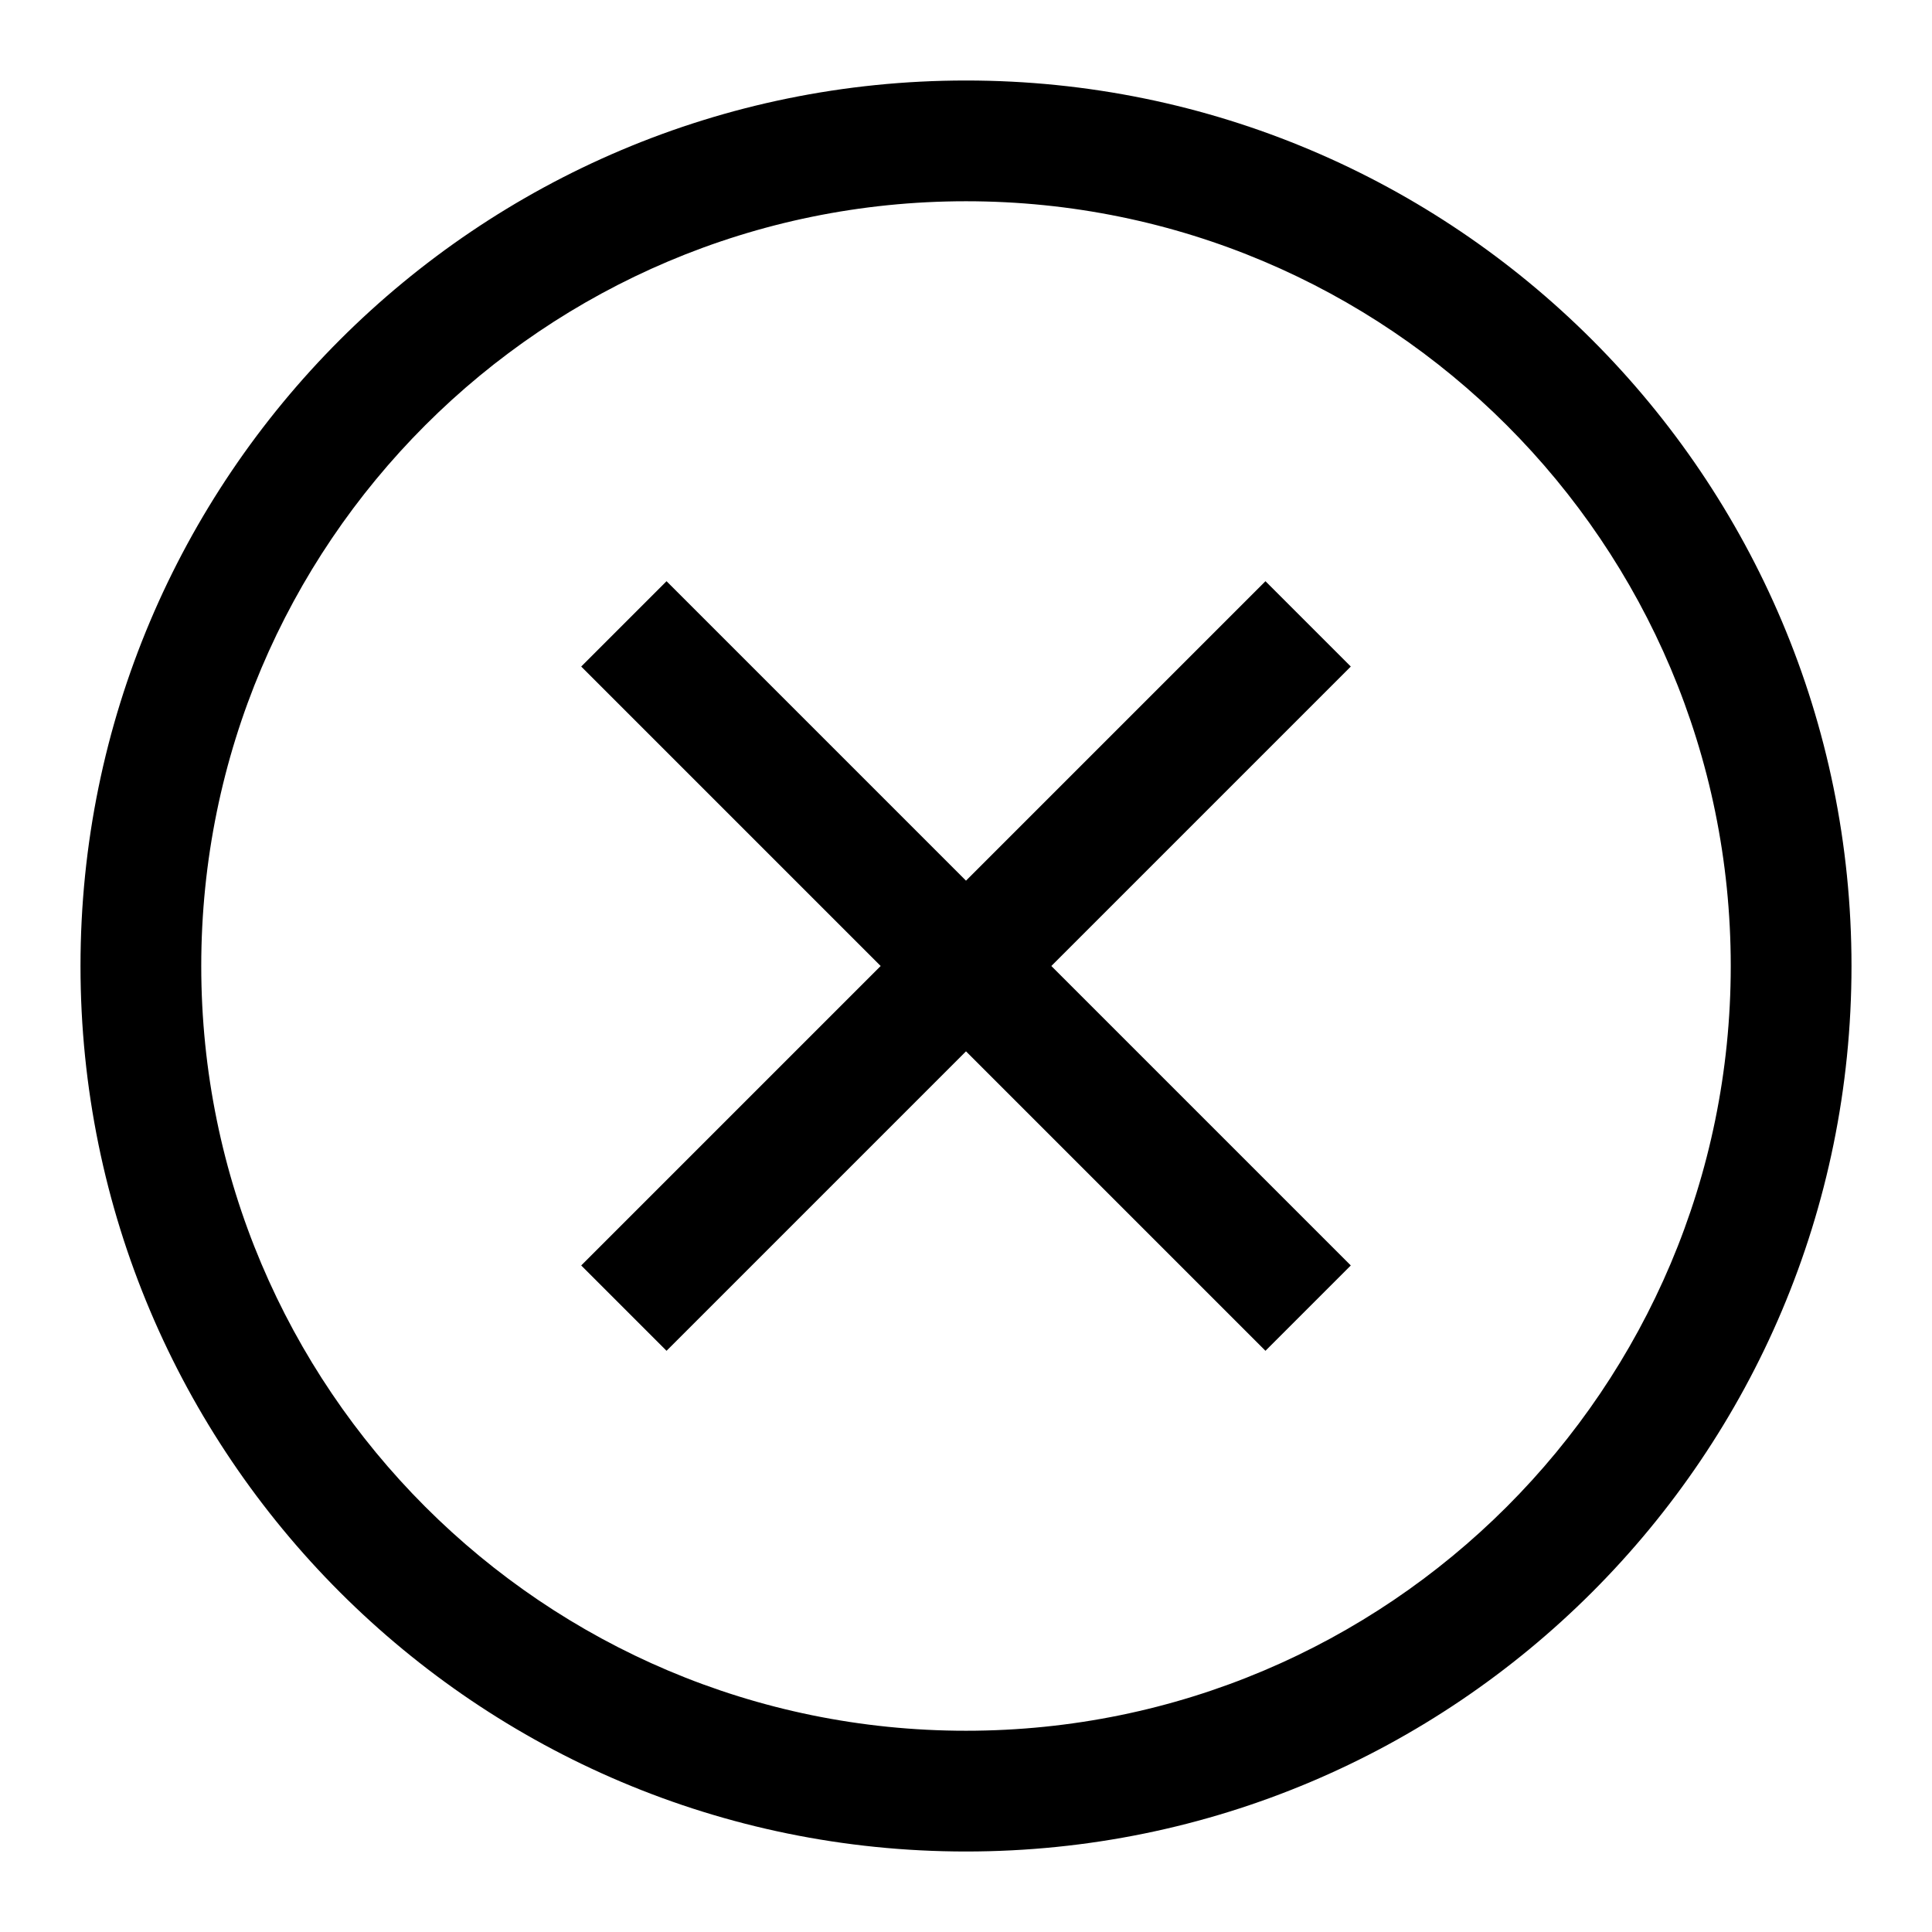
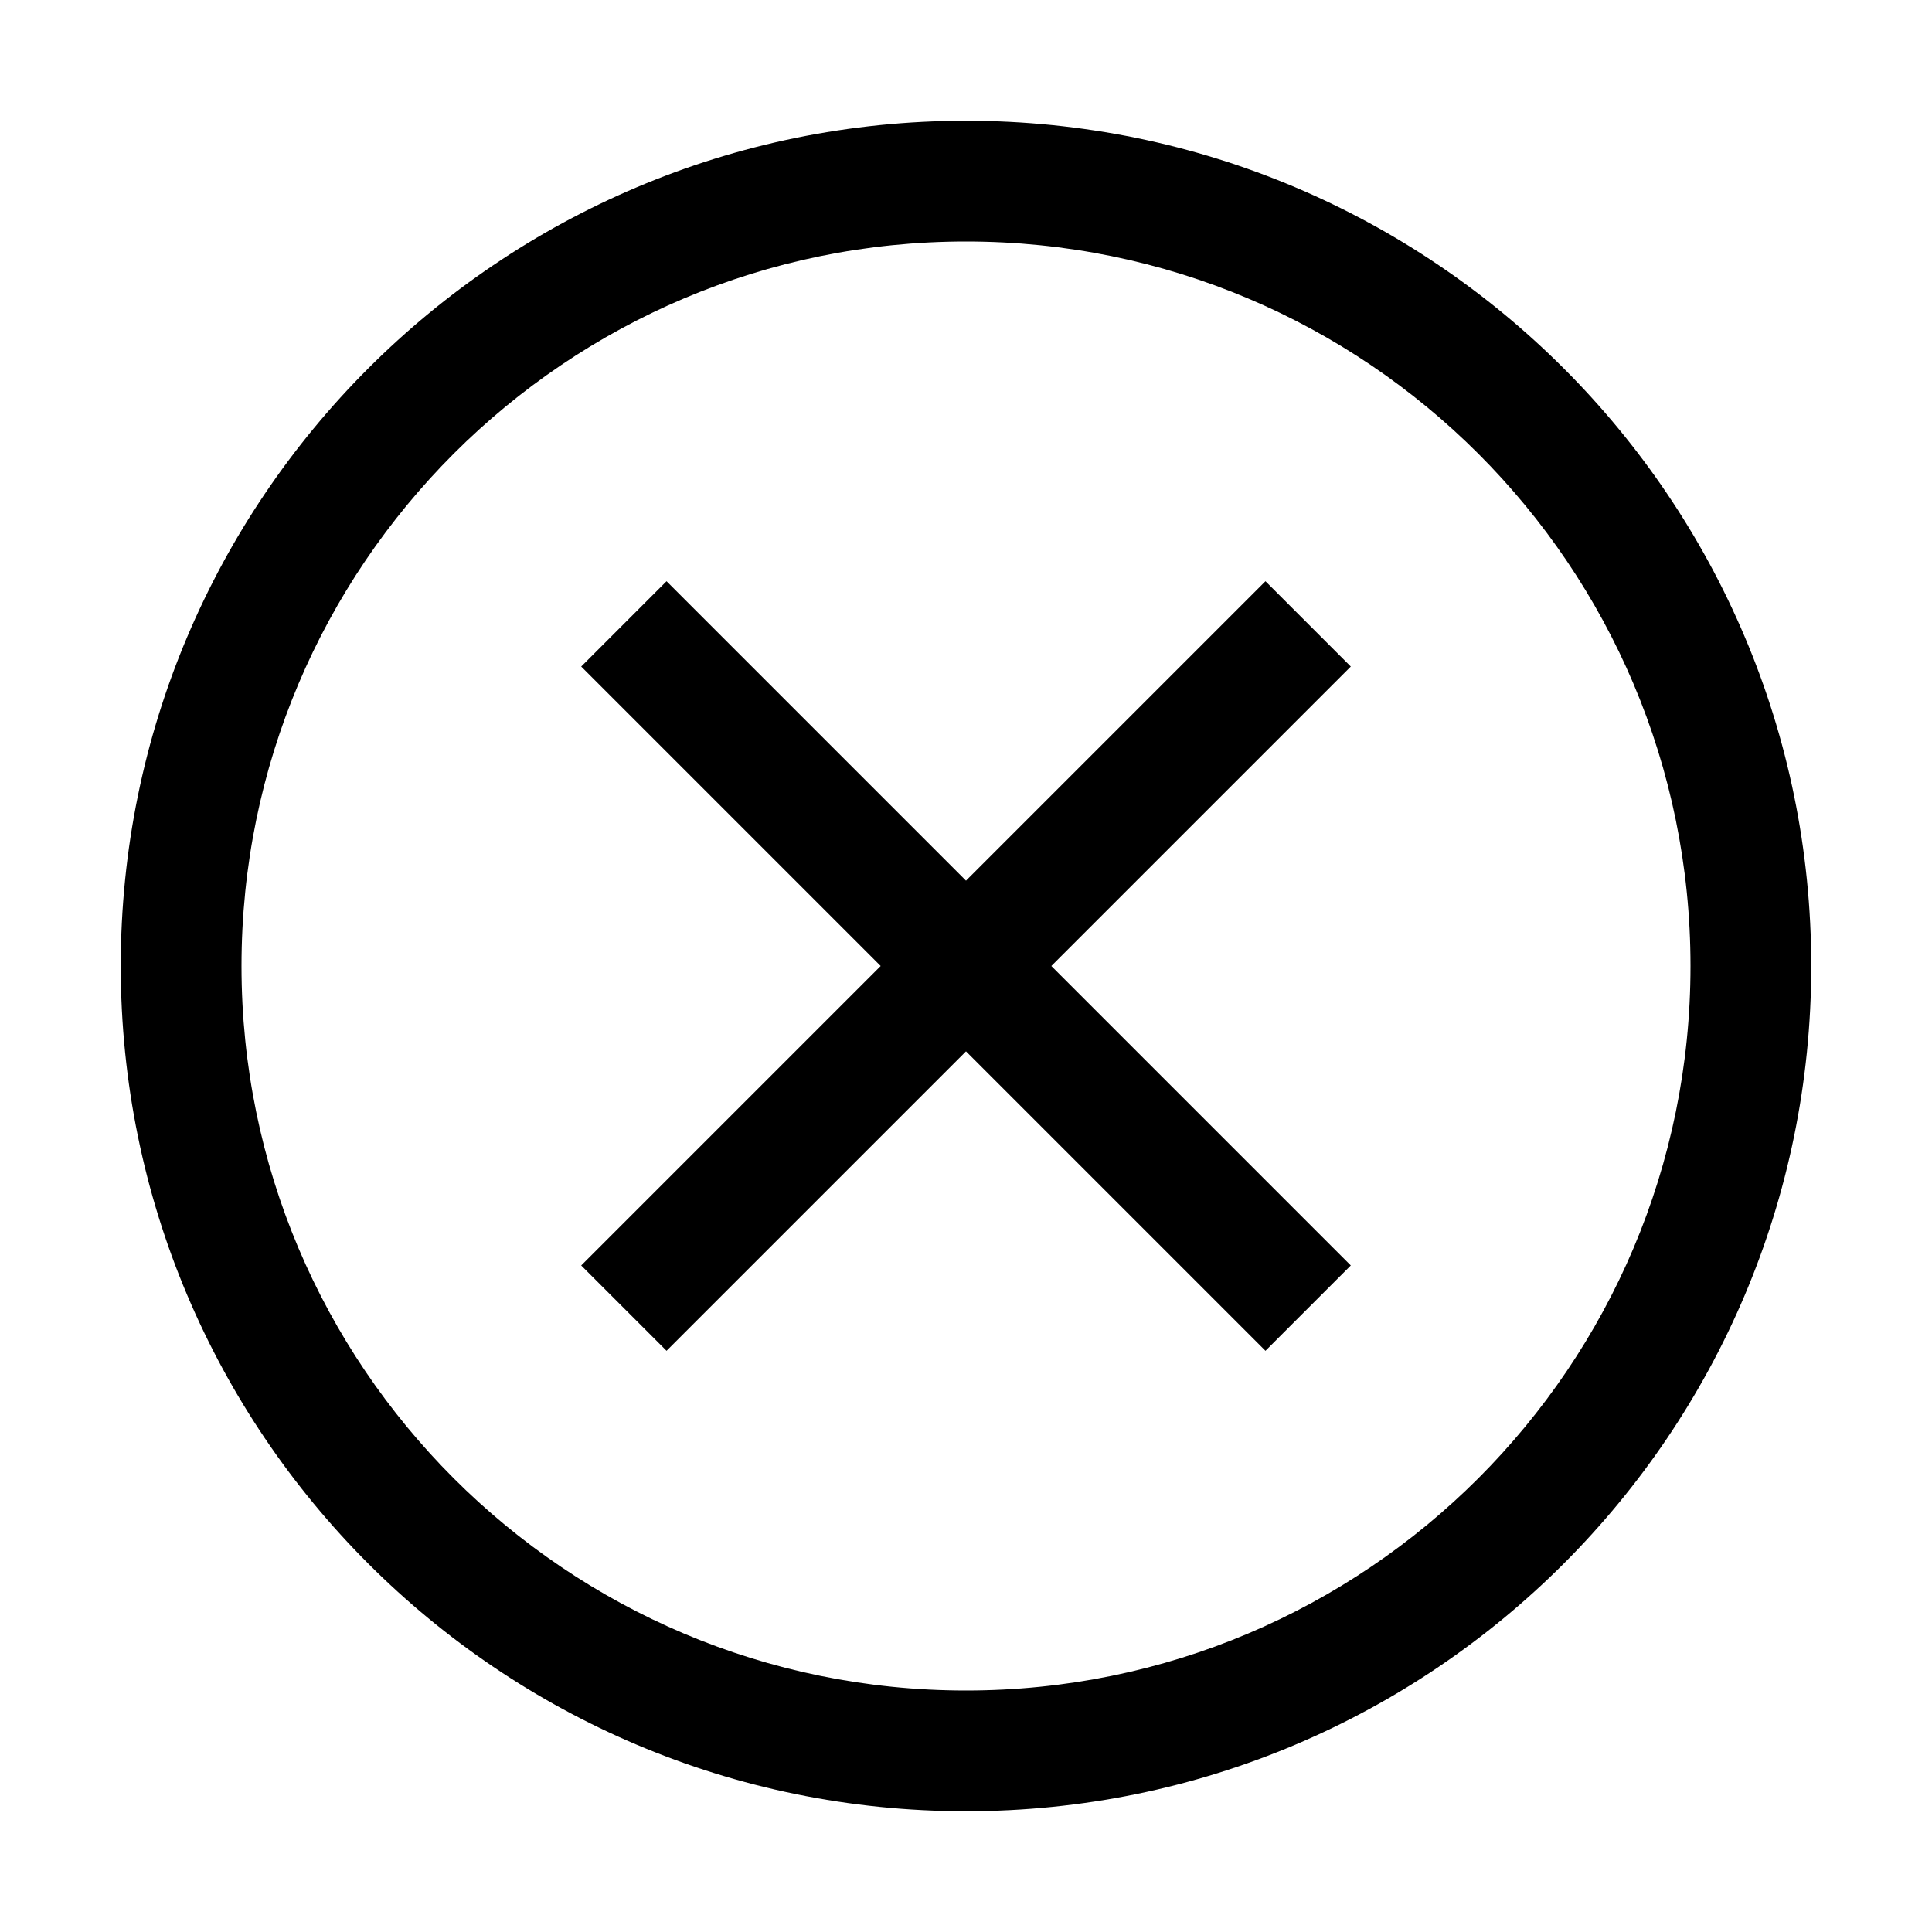
<svg xmlns="http://www.w3.org/2000/svg" viewBox="0 0 24 24">
-   <path fill-rule="evenodd" d="M12 2.5a9.5 9.5 0 100 19 9.5 9.5 0 000-19zM1 12C1 5.925 5.925 1 12 1s11 4.925 11 11-4.925 11-11 11S1 18.075 1 12zm9.94 0L7.22 8.28l1.06-1.06L12 10.94l3.72-3.72 1.06 1.06L13.06 12l3.72 3.72-1.06 1.06L12 13.06l-3.72 3.72-1.06-1.06L10.94 12z" />
+   <path fill-rule="evenodd" d="M12 21a9 9 0 100-18 9 9 0 000 18zm0 1.5c5.799 0 10.5-4.701 10.5-10.5S17.799 1.5 12 1.5 1.5 6.201 1.5 12 6.201 22.5 12 22.5zM10.94 12L7.22 8.28l1.06-1.06L12 10.94l3.72-3.72 1.06 1.06L13.06 12l3.72 3.72-1.06 1.06L12 13.06l-3.72 3.72-1.06-1.06L10.94 12z" />
</svg>
